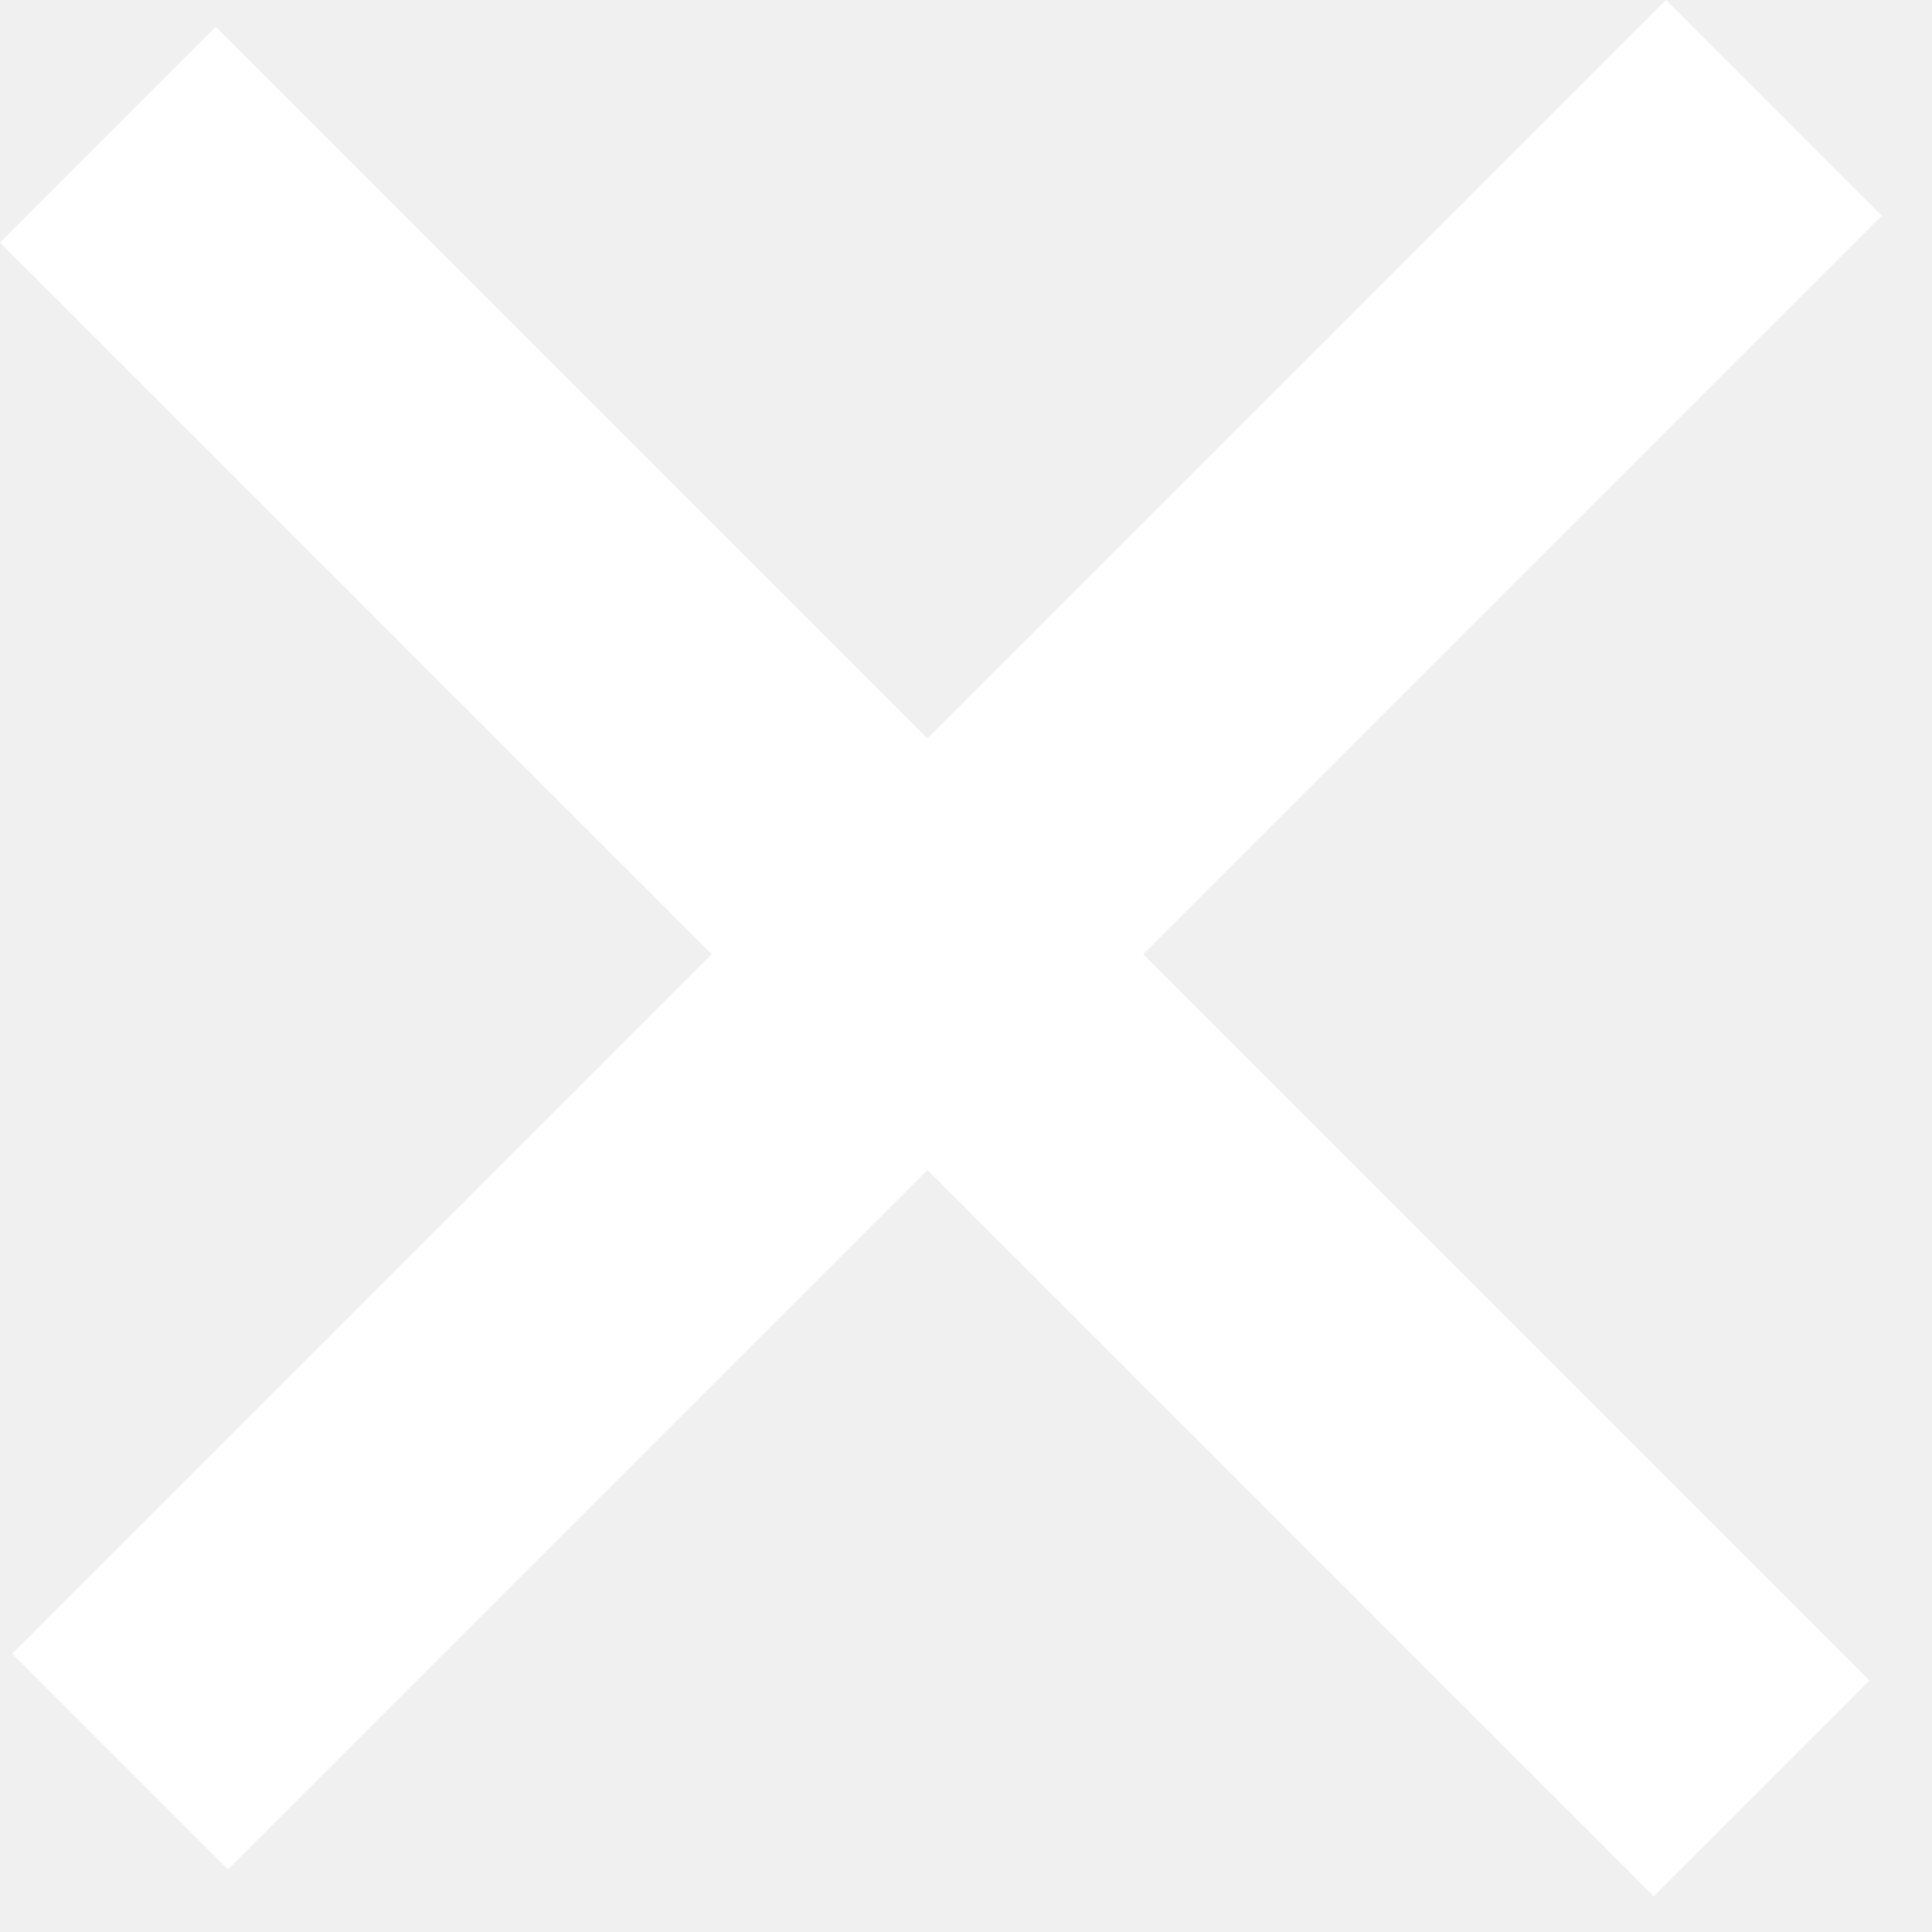
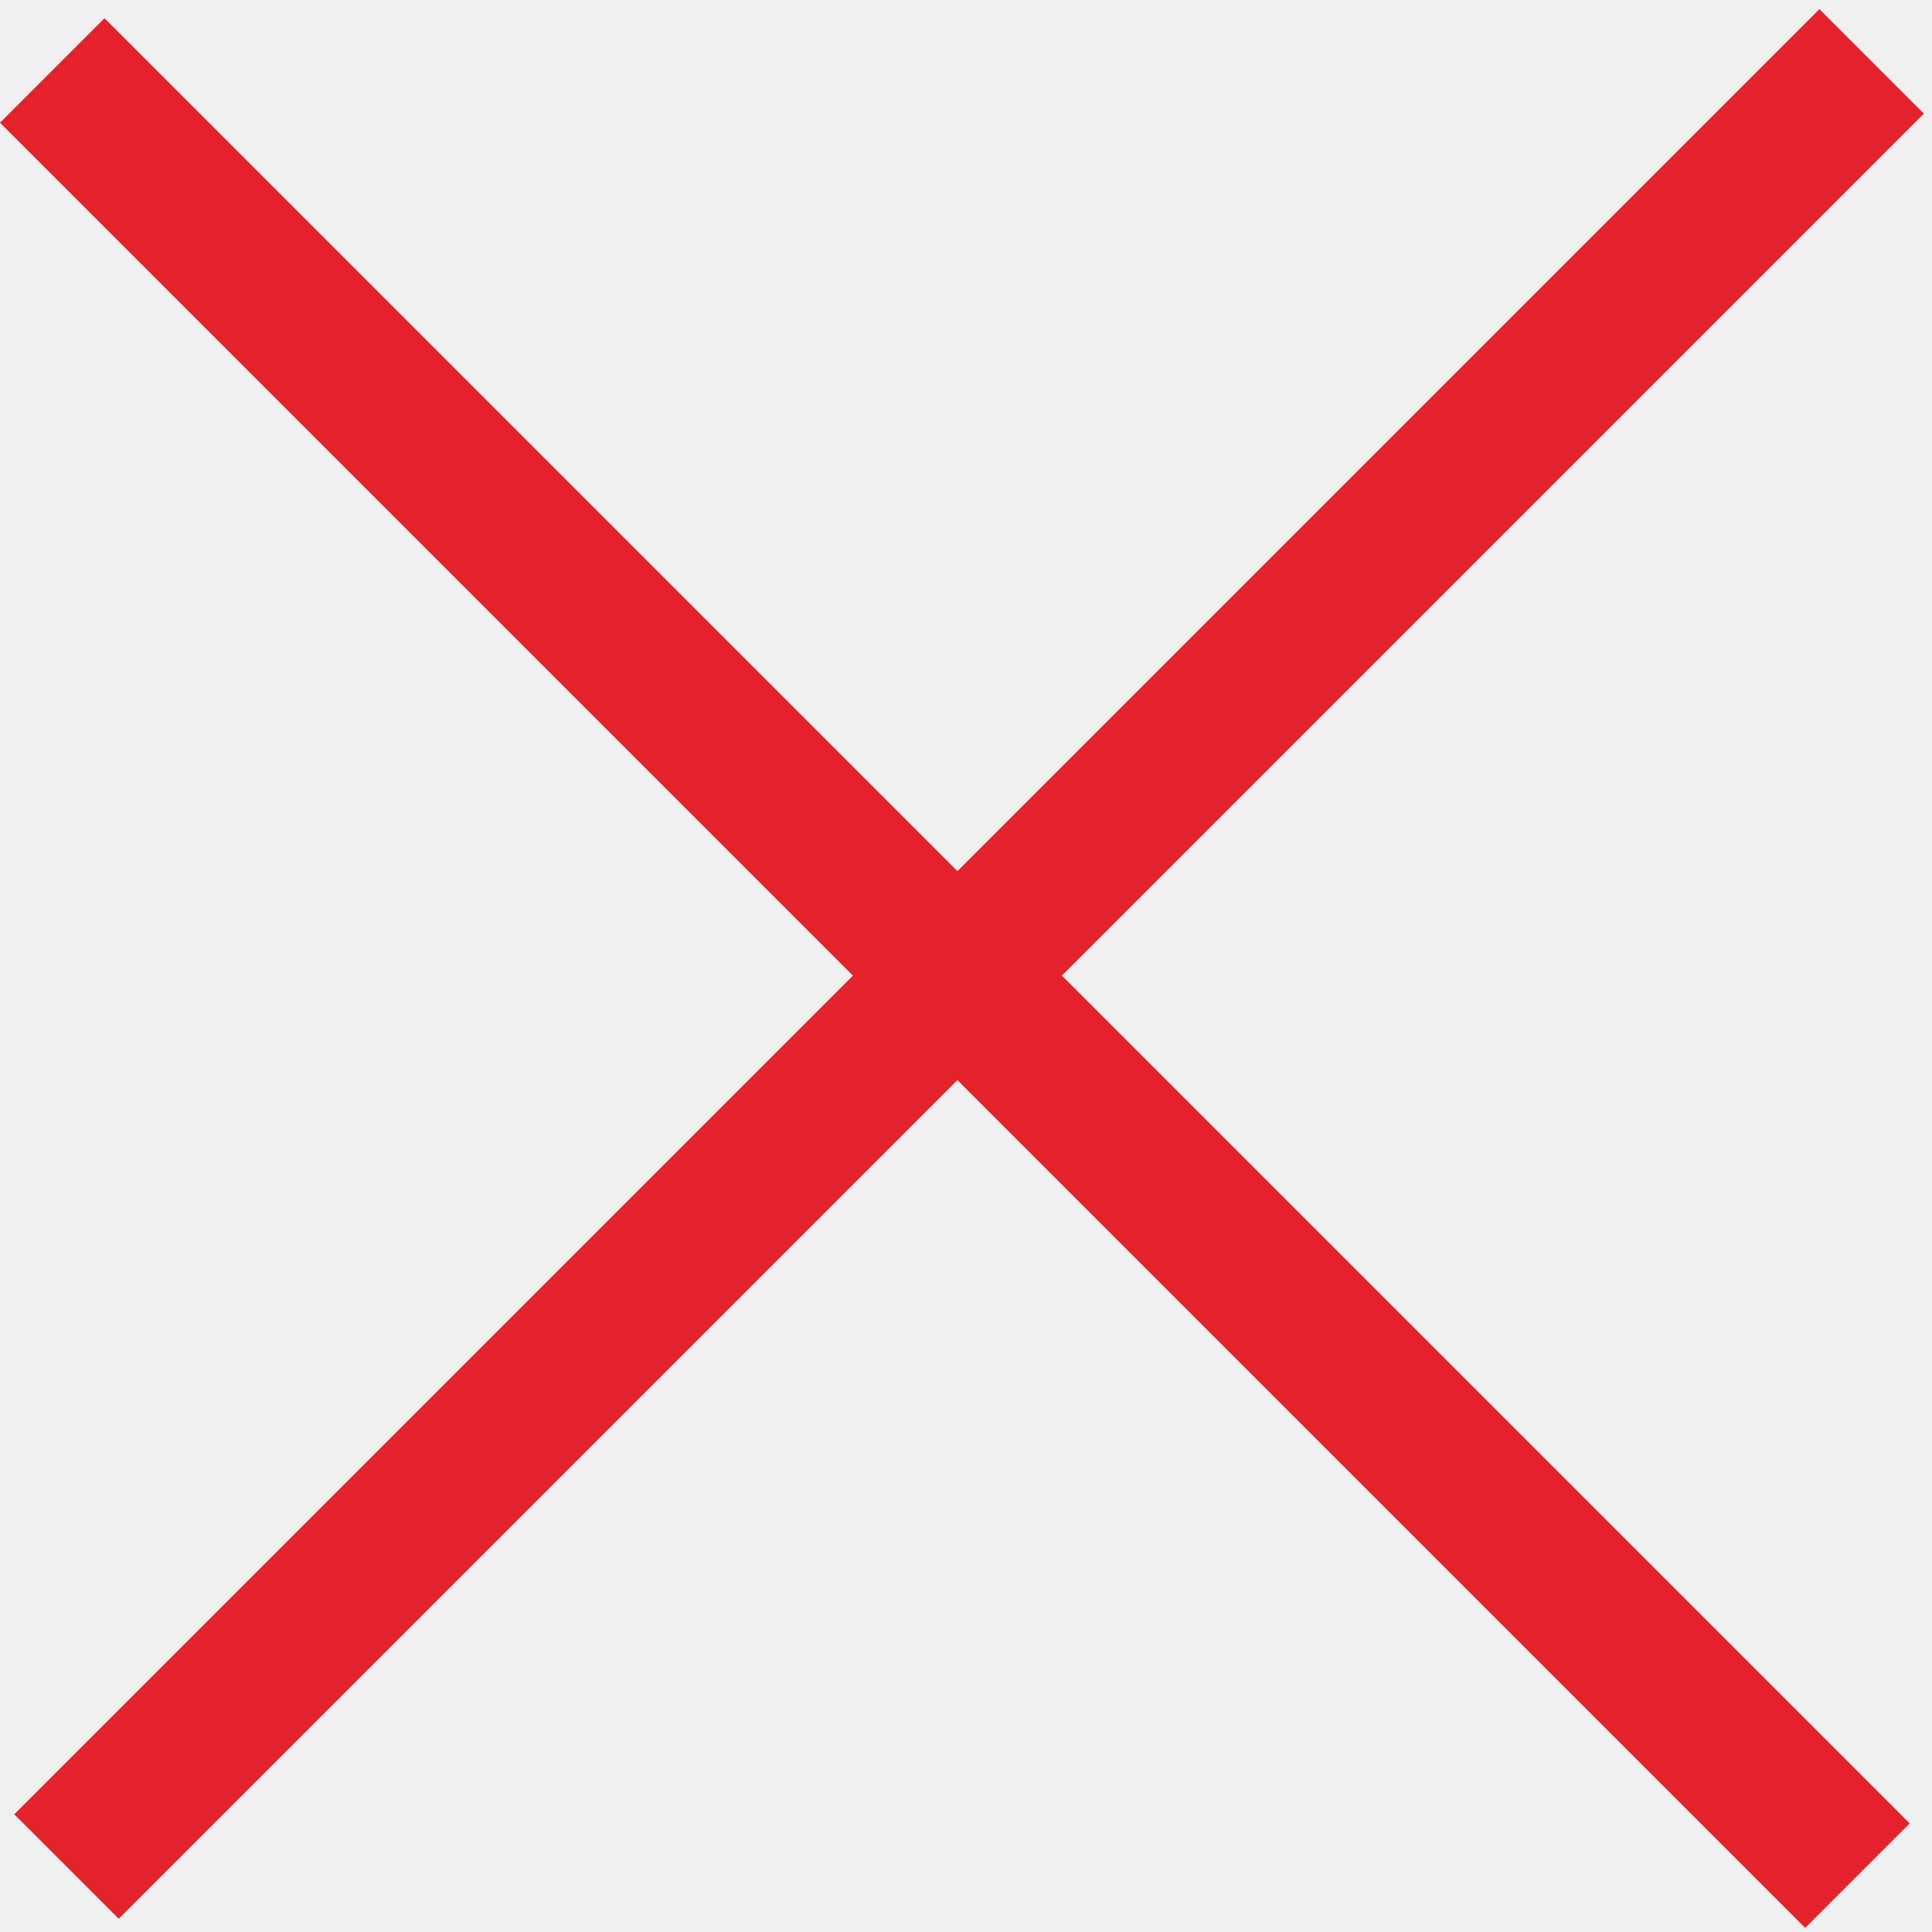
- <svg xmlns="http://www.w3.org/2000/svg" width="19" height="19" viewBox="0 0 19 19" fill="none">
-   <rect x="0.121" y="16.263" width="23" height="3" transform="rotate(-45 0.121094 16.2634)" fill="white" />
-   <rect x="2.121" y="0.263" width="23" height="3" transform="rotate(45 2.12109 0.263428)" fill="white" />
+ <svg xmlns="http://www.w3.org/2000/svg" width="17" height="17" viewBox="0 0 17 17" fill="none">
+   <line x1="0.585" y1="16.424" x2="16.469" y2="0.54" stroke="#E3222B" stroke-width="1.3" />
+   <line x1="0.46" y1="0.62" x2="16.344" y2="16.504" stroke="#E3222B" stroke-width="1.3" />
</svg>
